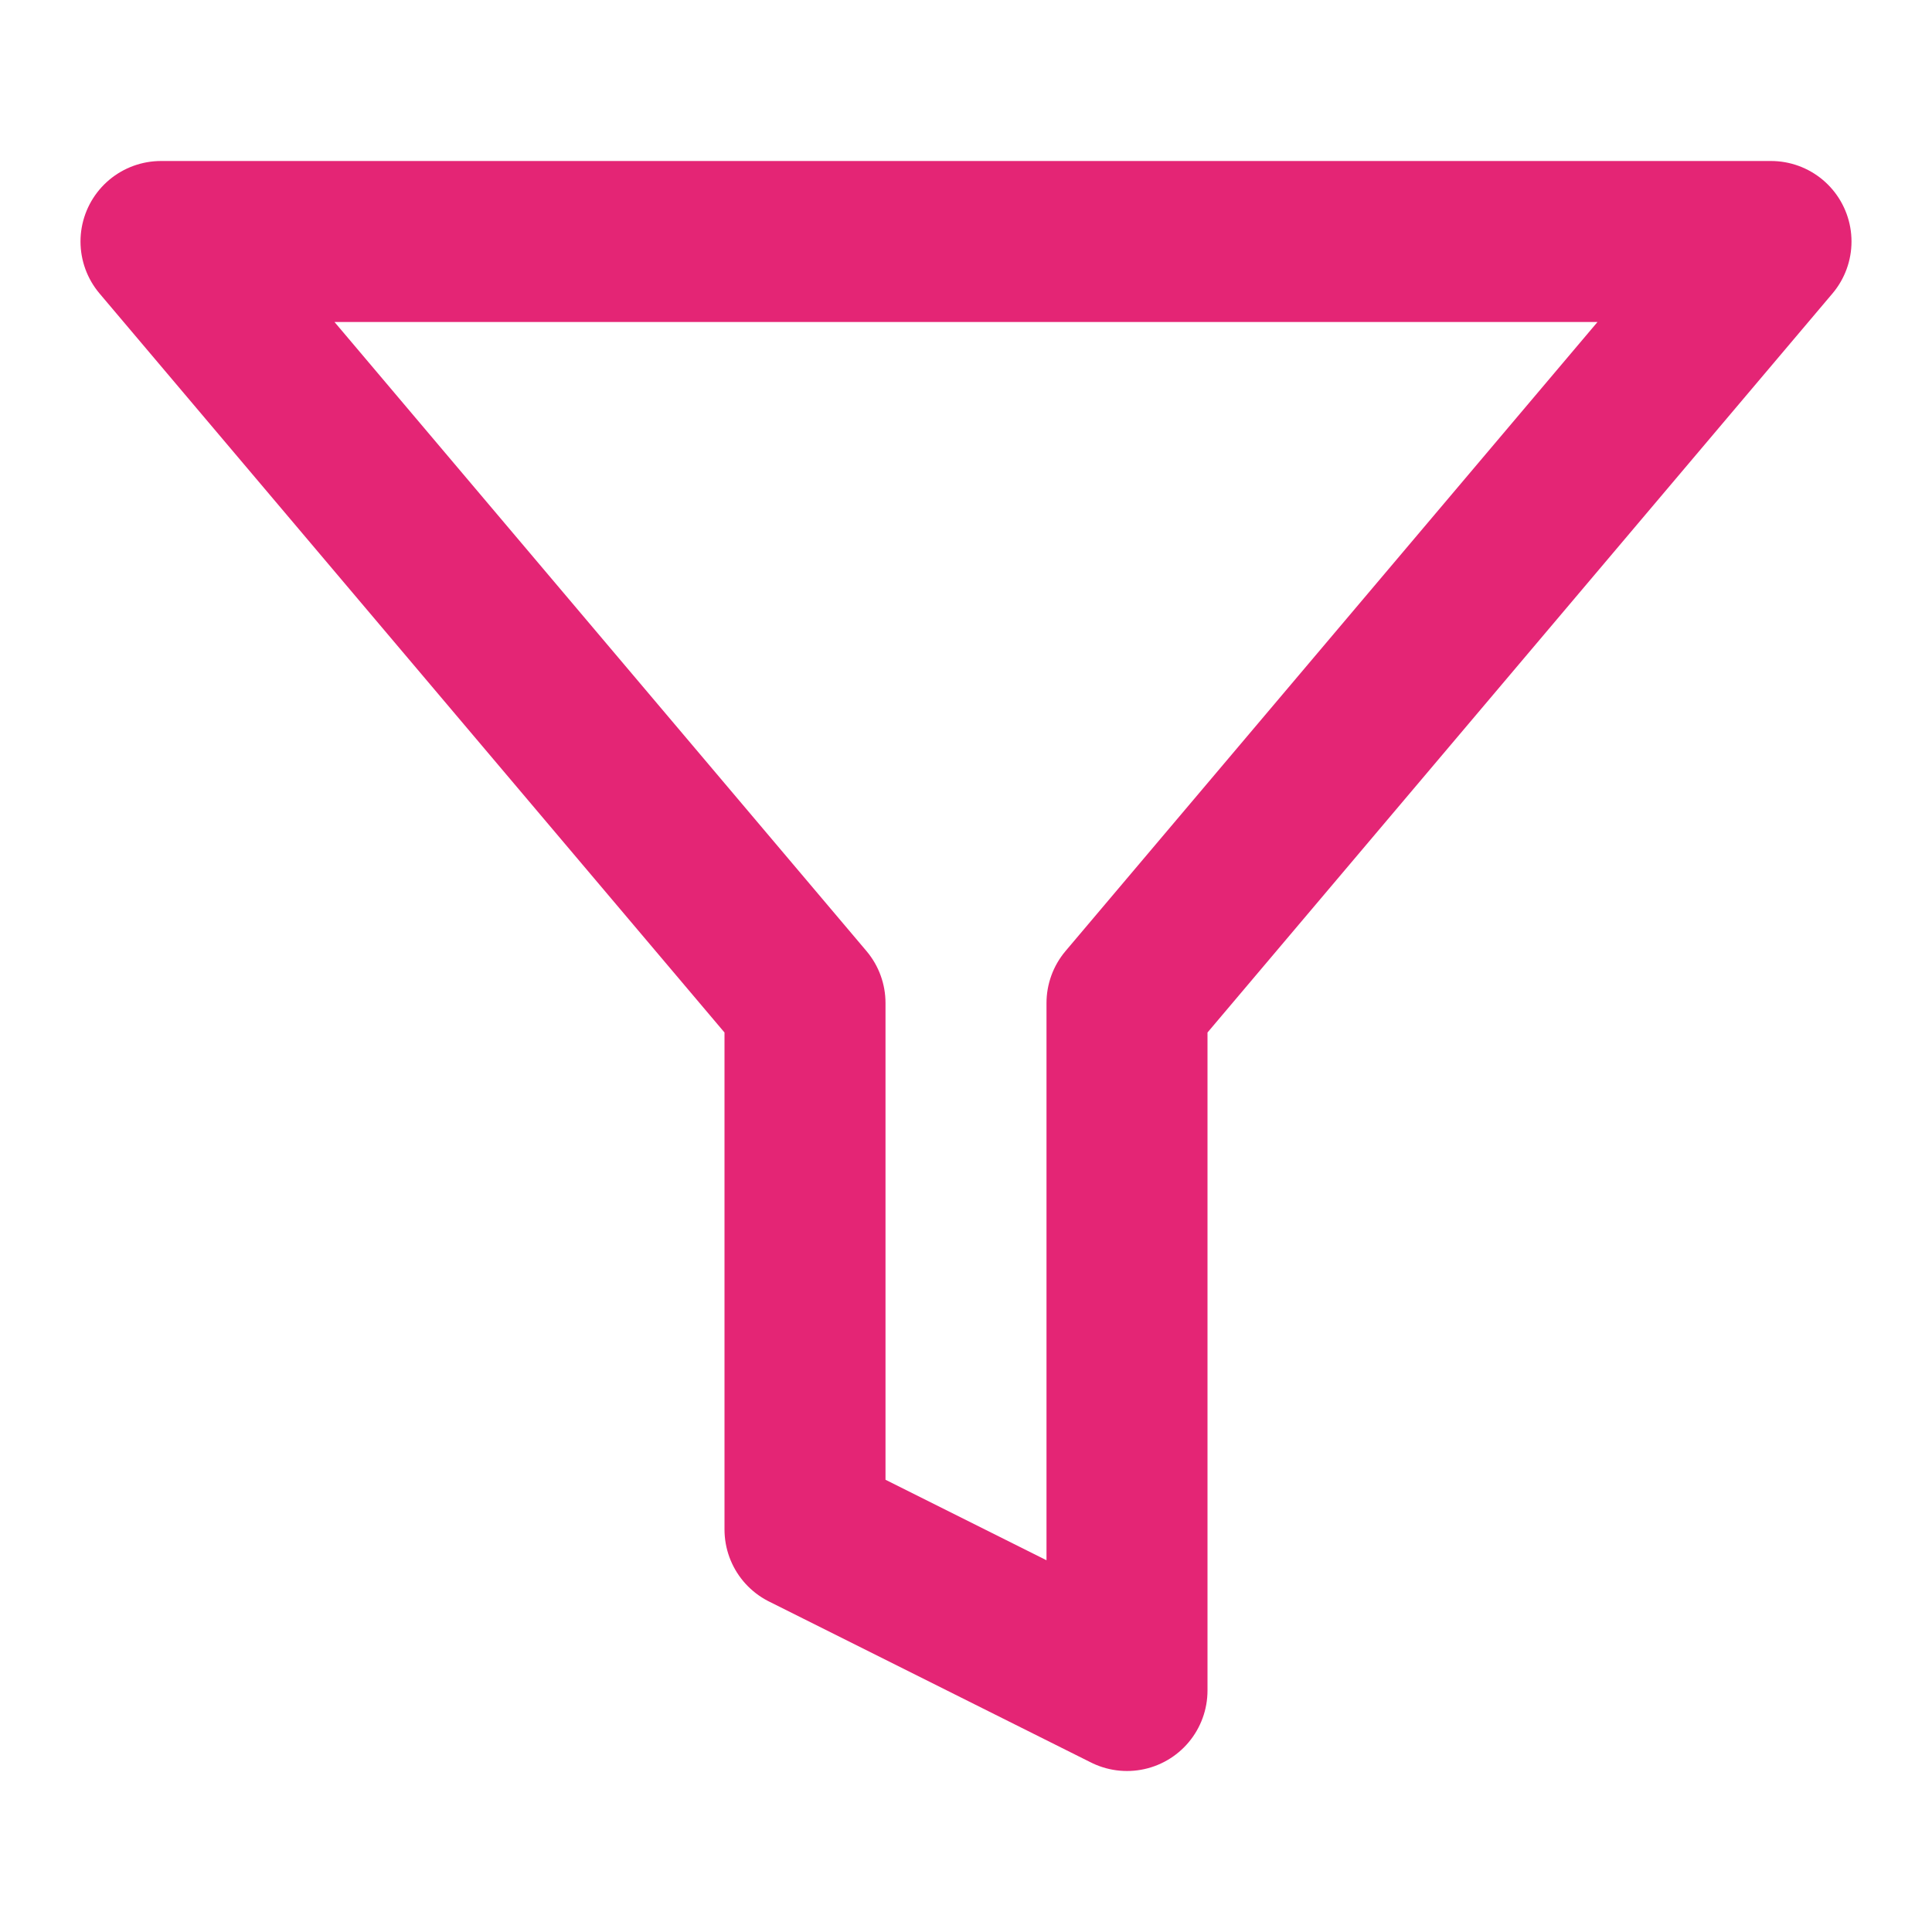
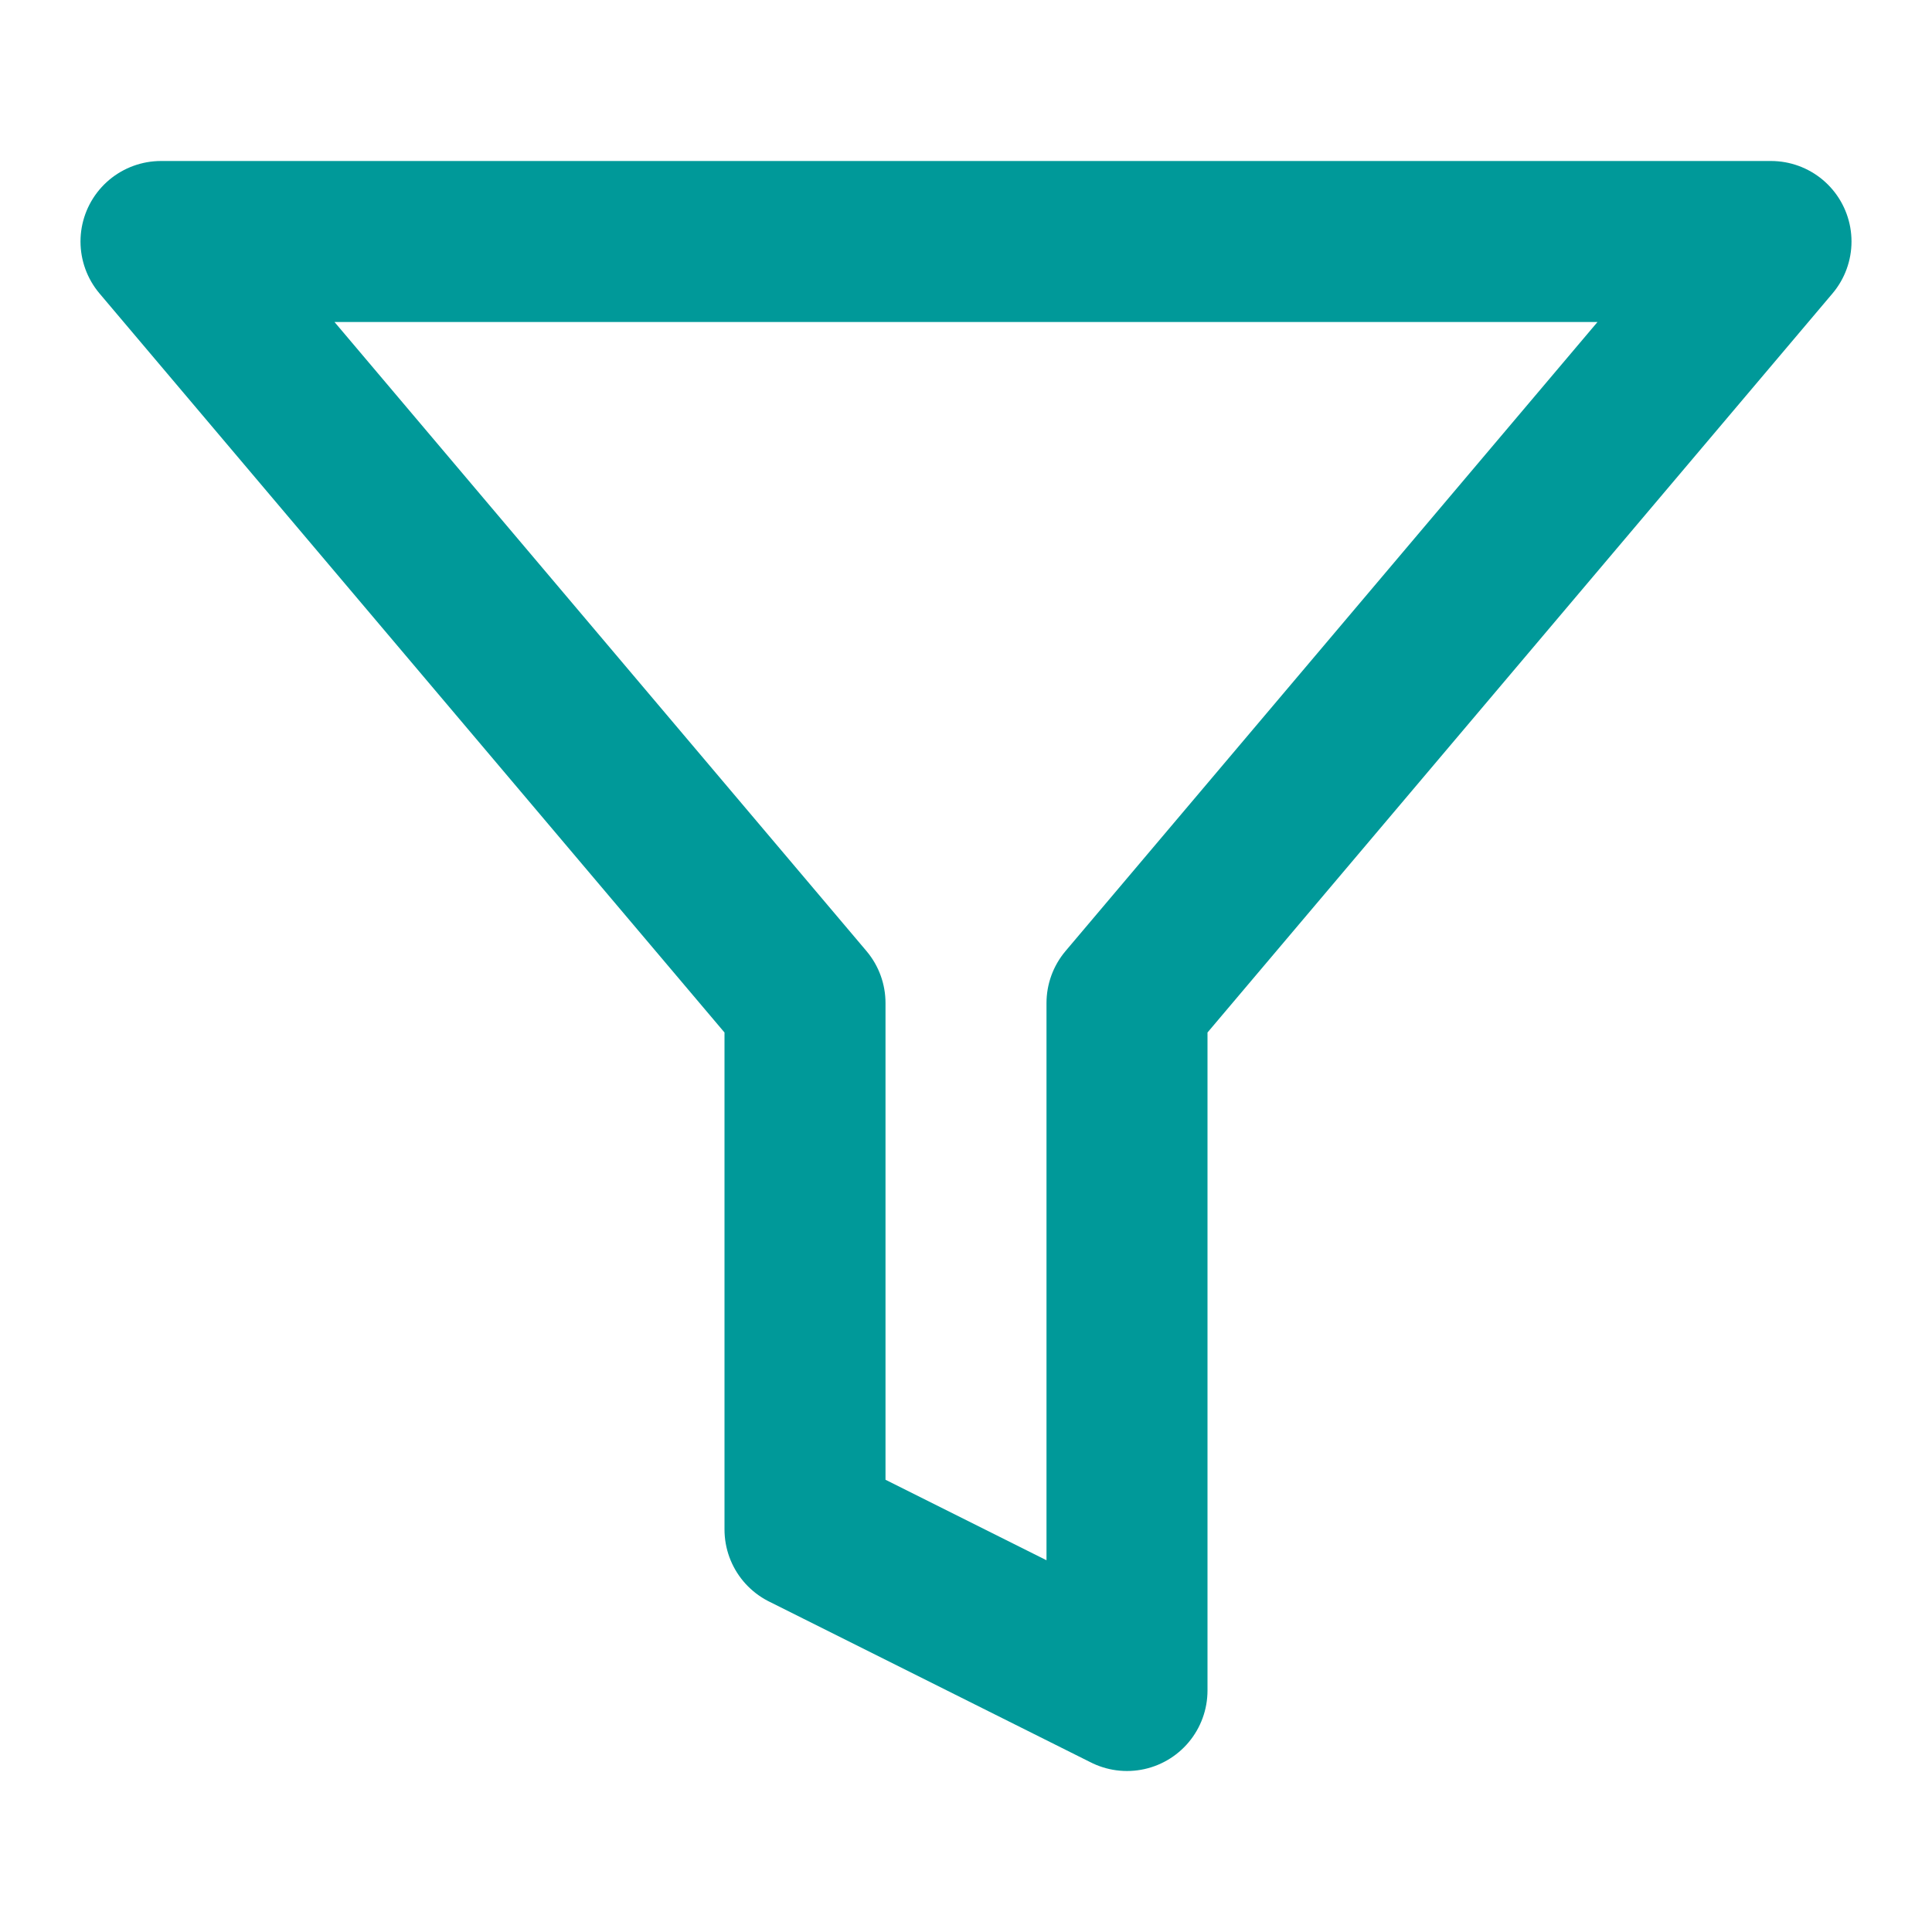
- <svg xmlns="http://www.w3.org/2000/svg" width="24" height="24" viewBox="0 0 24 24" fill="none" stroke="currentColor" stroke-width="2" stroke-linecap="round" stroke-linejoin="round" class="feather feather-filter" color="#e42575">
+ <svg xmlns="http://www.w3.org/2000/svg" width="24" height="24" viewBox="0 0 24 24" fill="none" stroke="currentColor" stroke-width="2" stroke-linecap="round" stroke-linejoin="round" class="feather feather-filter" color="#009999">
  <polygon points="22 3 2 3 10 12.46 10 19 14 21 14 12.46 22 3" />
</svg>
